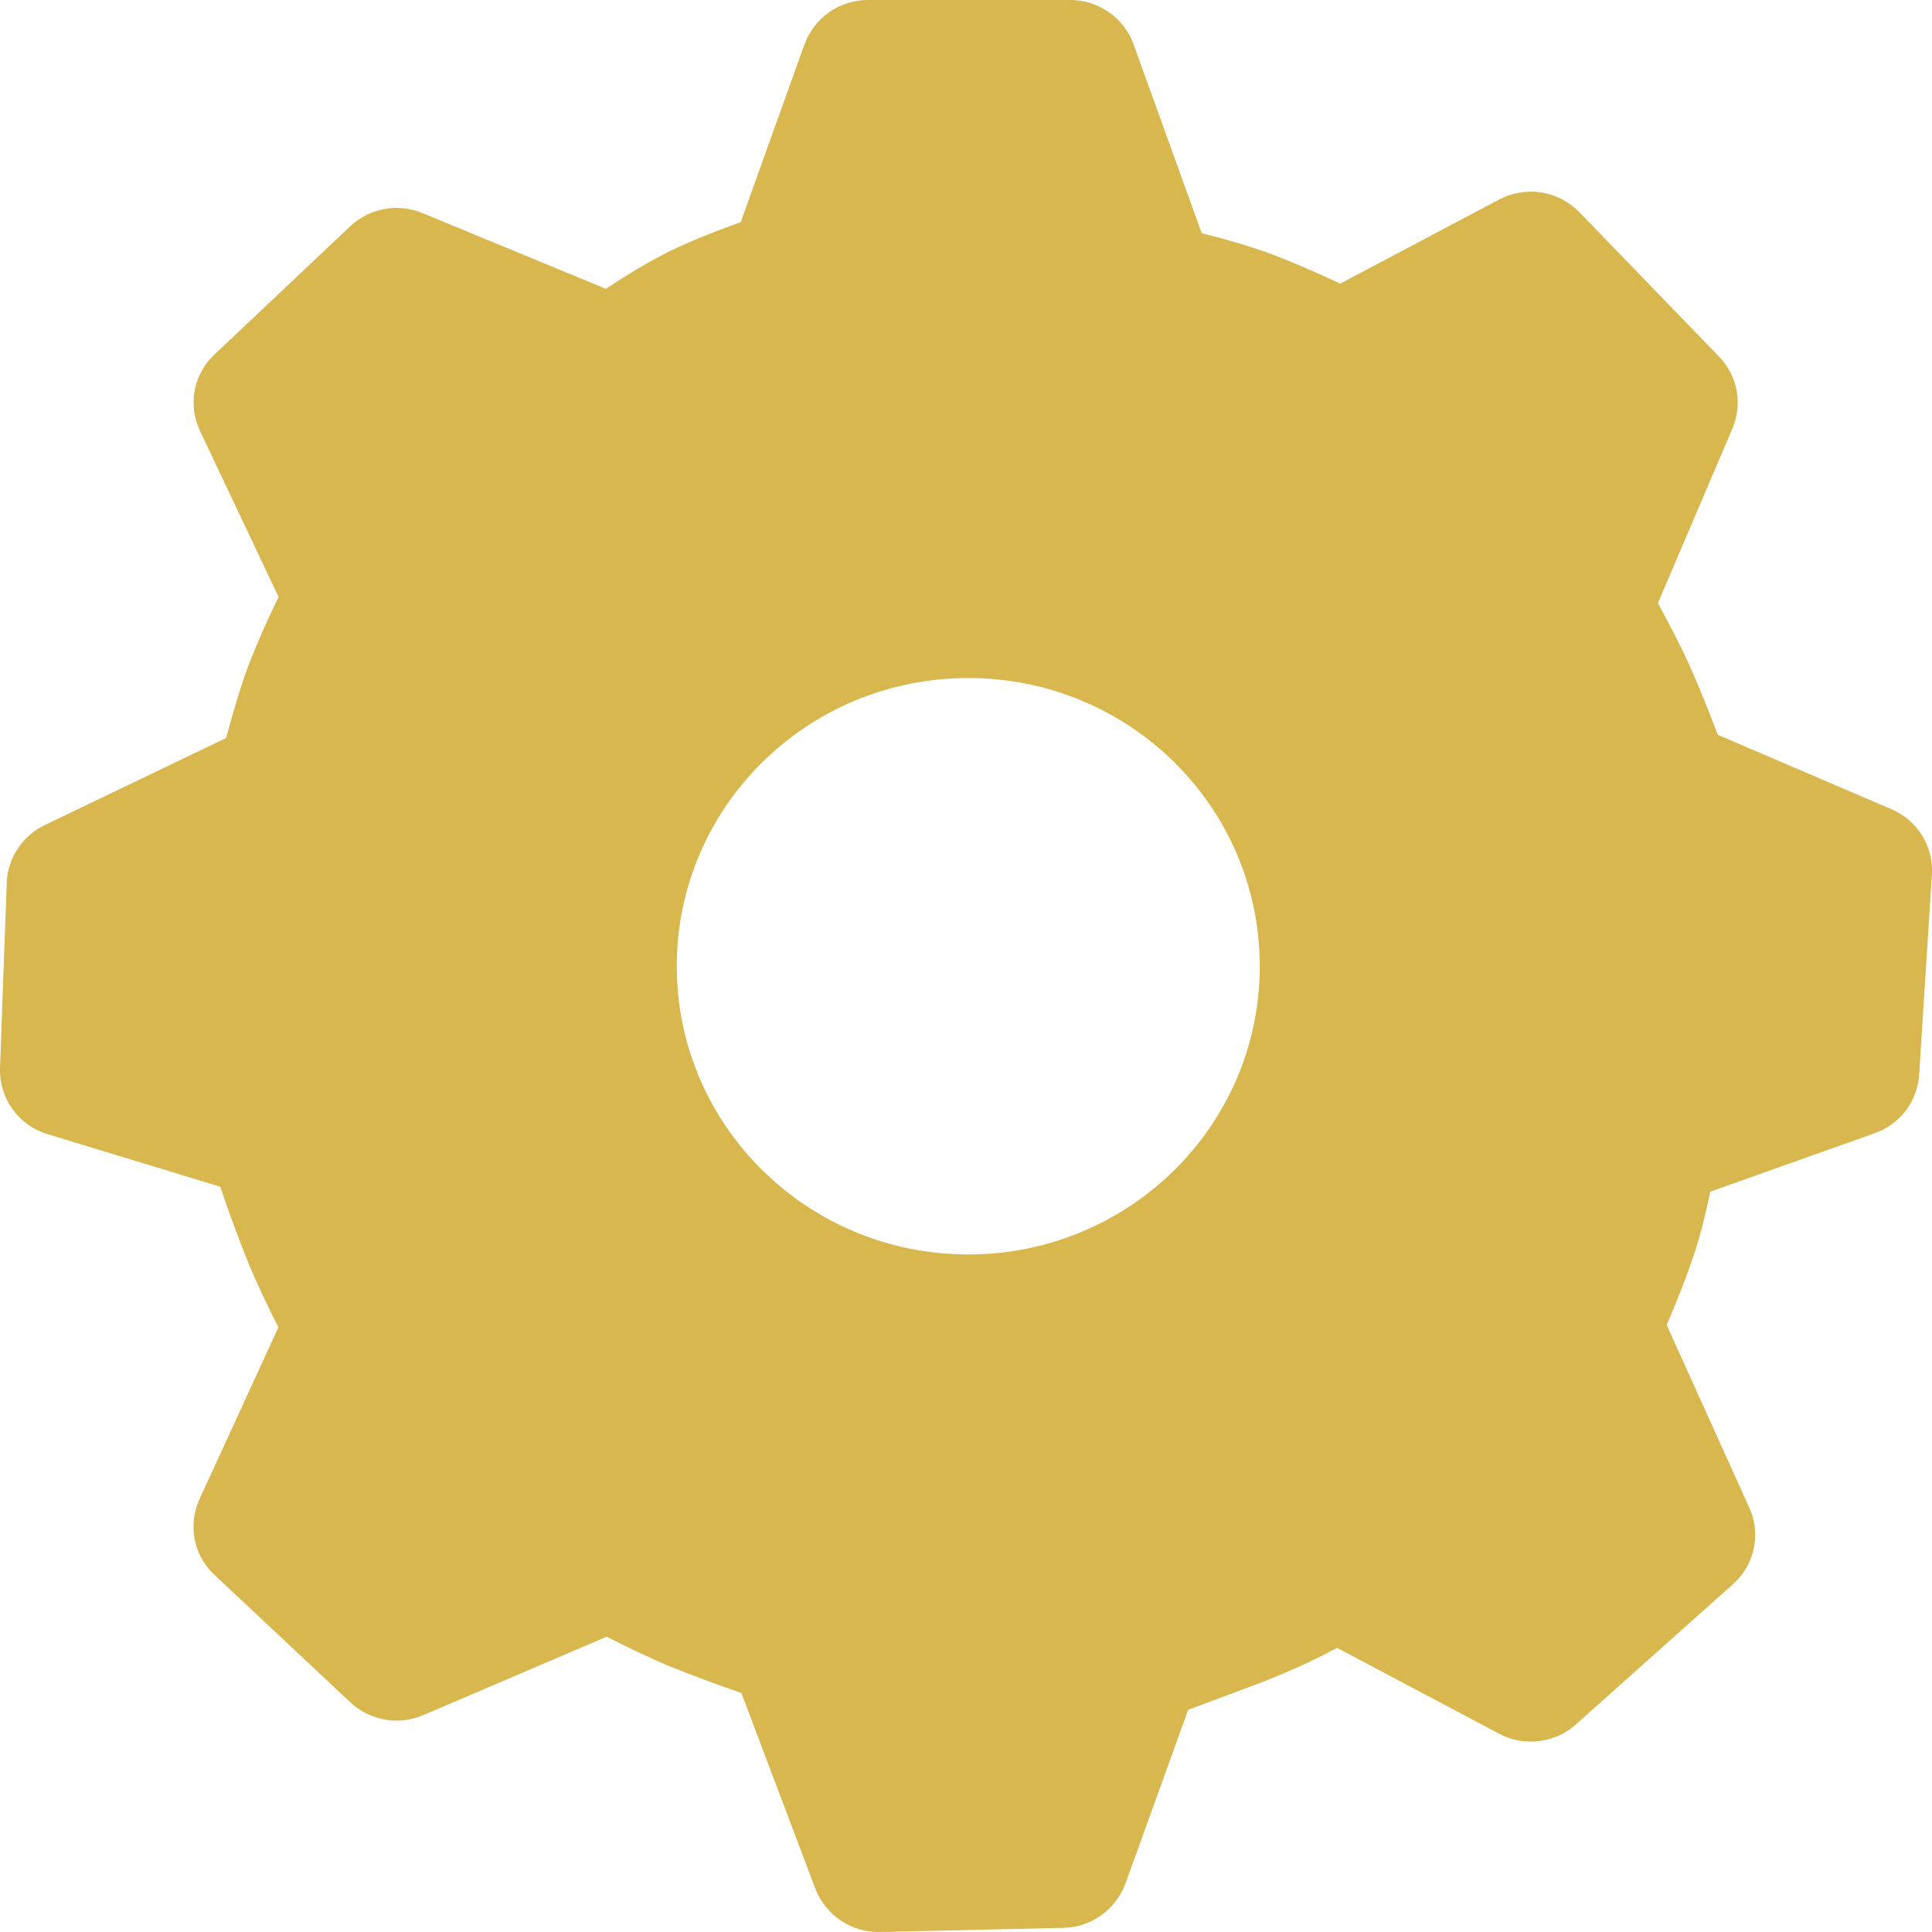
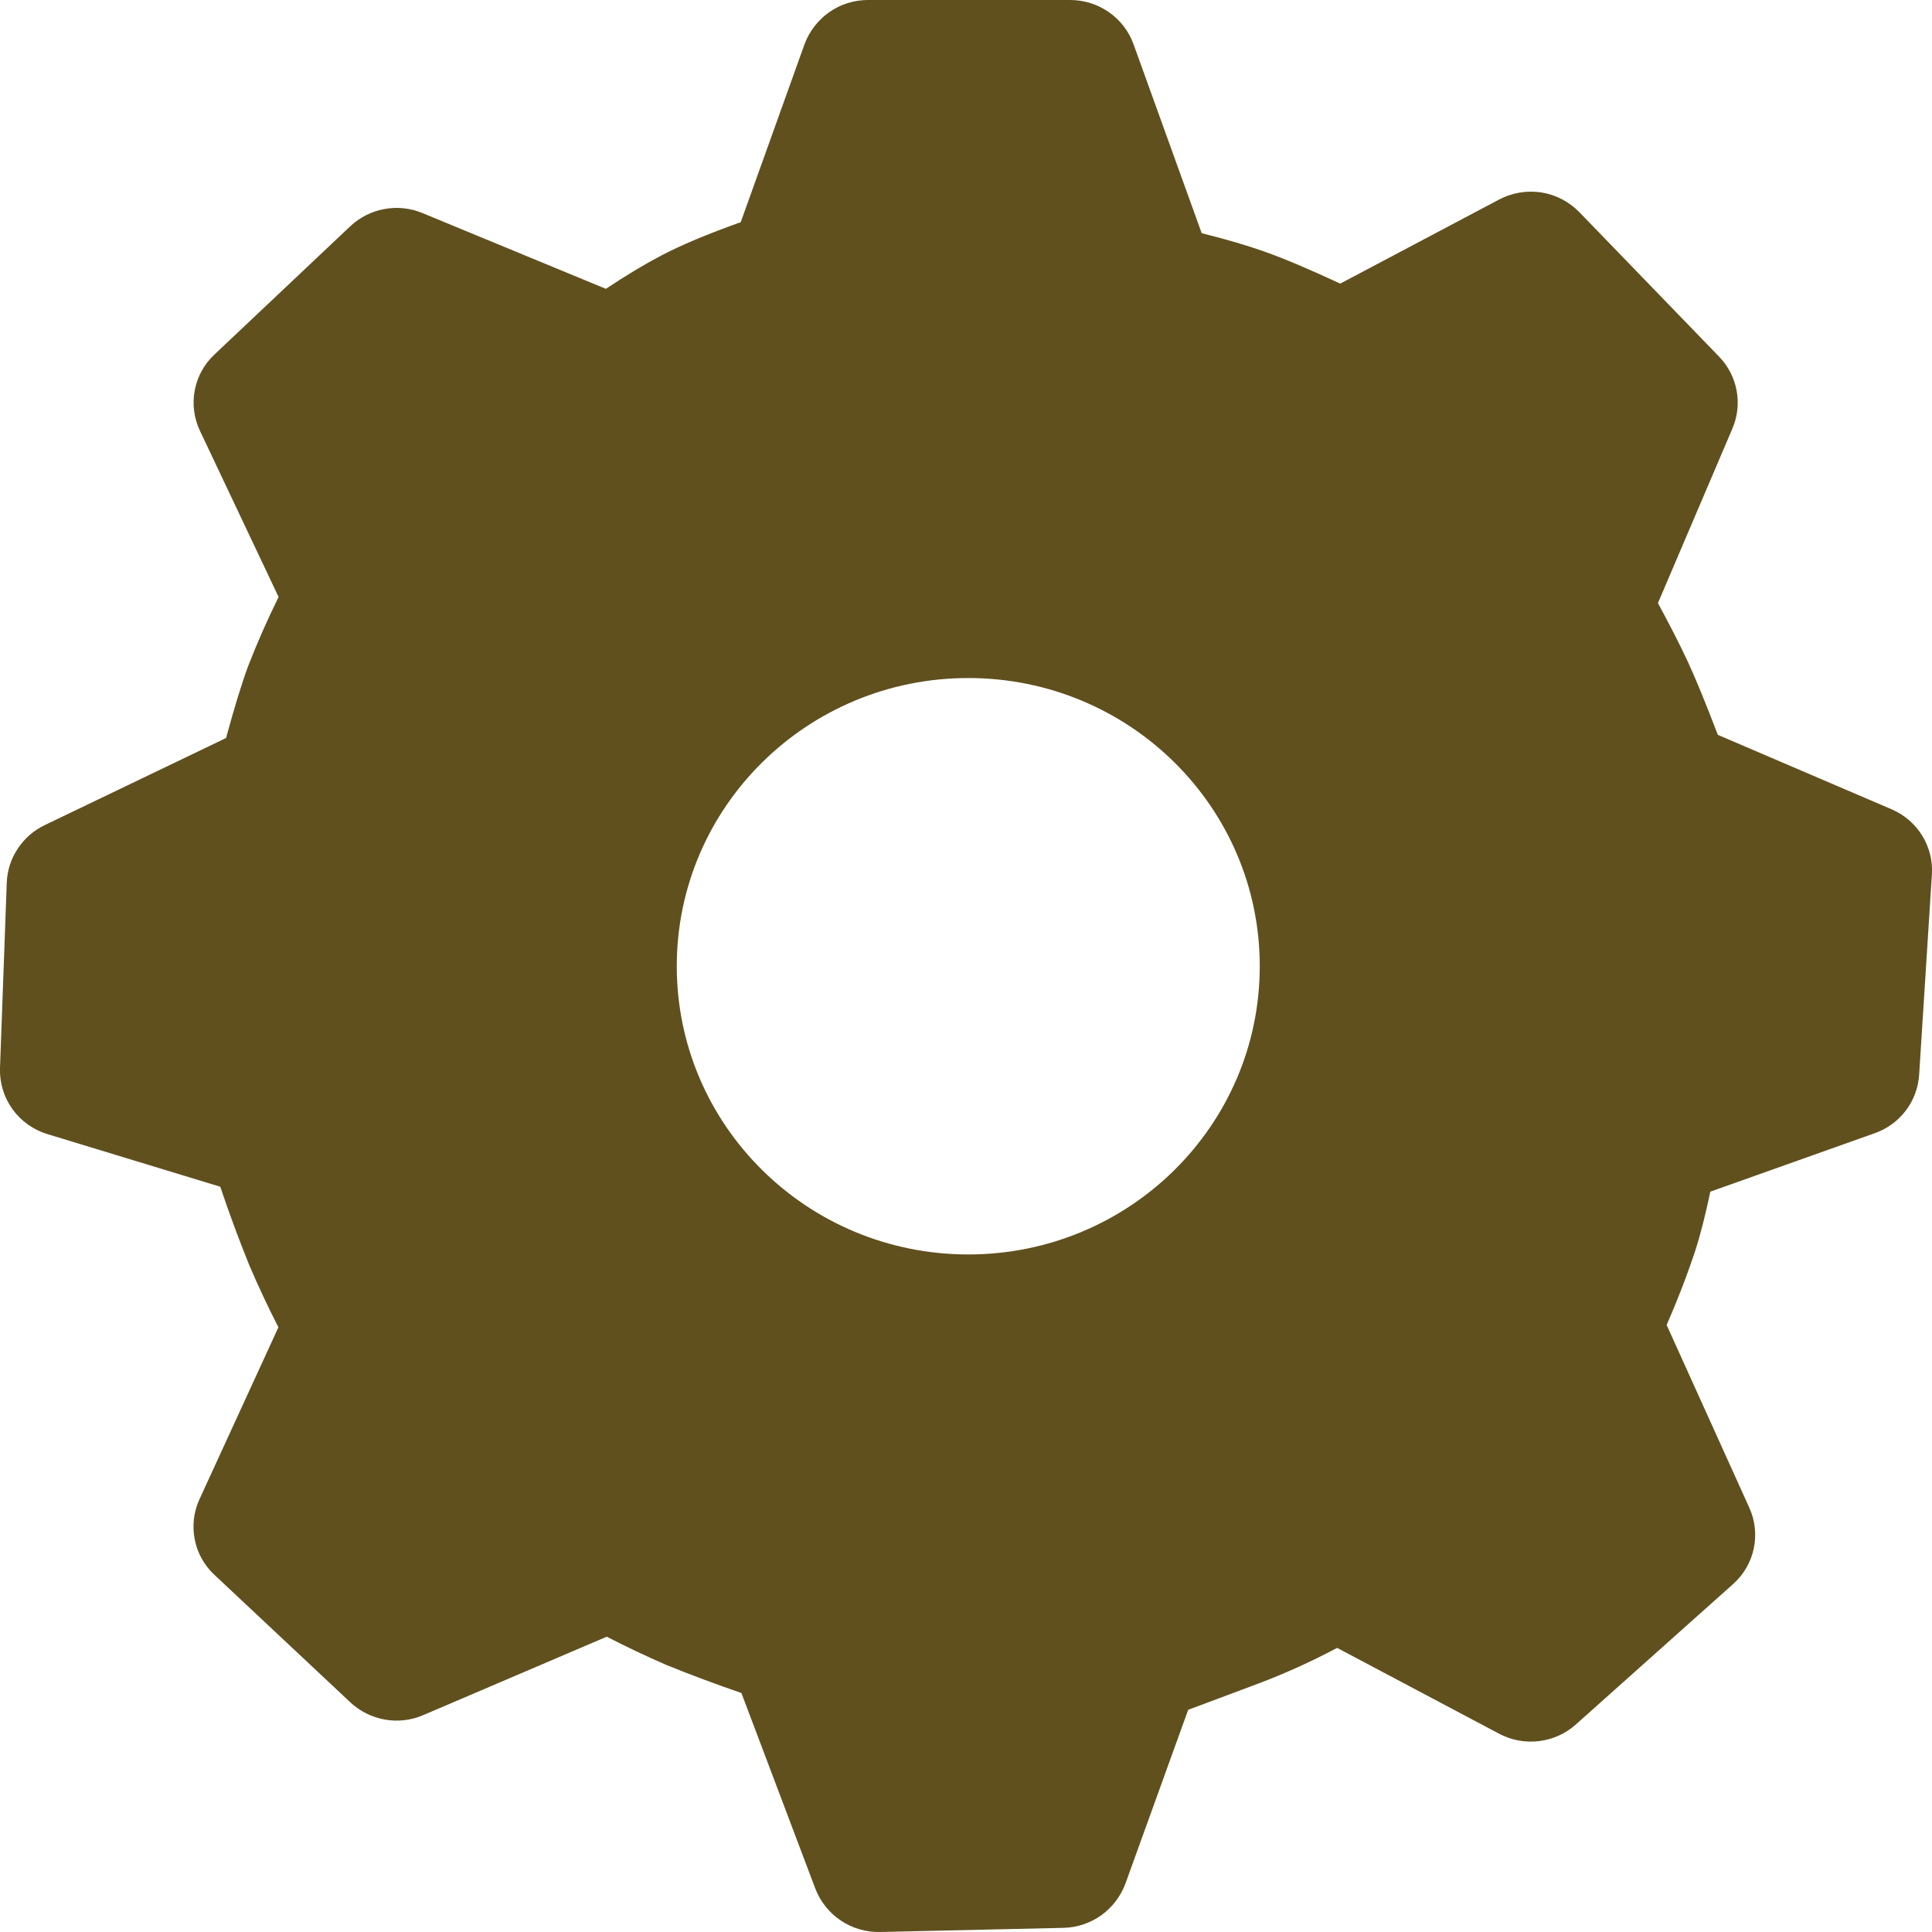
<svg xmlns="http://www.w3.org/2000/svg" width="20" height="20" viewBox="0 0 20 20" fill="none">
-   <path d="M11.078 0C11.372 0 11.635 0.183 11.734 0.457L12.44 2.414C12.693 2.477 12.911 2.541 13.094 2.606C13.294 2.677 13.554 2.787 13.874 2.936L15.518 2.066C15.652 1.995 15.806 1.969 15.956 1.992C16.106 2.016 16.244 2.088 16.35 2.197L17.796 3.692C17.988 3.891 18.042 4.182 17.934 4.436L17.163 6.243C17.29 6.478 17.393 6.679 17.471 6.847C17.555 7.029 17.659 7.282 17.783 7.607L19.58 8.377C19.85 8.492 20.017 8.762 19.999 9.051L19.867 11.126C19.858 11.261 19.81 11.39 19.728 11.498C19.646 11.605 19.535 11.686 19.407 11.731L17.705 12.336C17.656 12.571 17.605 12.773 17.551 12.942C17.464 13.204 17.364 13.463 17.253 13.716L18.108 15.606C18.169 15.739 18.185 15.887 18.155 16.03C18.125 16.173 18.049 16.302 17.94 16.399L16.314 17.851C16.207 17.947 16.073 18.007 15.931 18.024C15.789 18.041 15.645 18.015 15.518 17.947L13.842 17.059C13.58 17.198 13.309 17.321 13.032 17.426L12.3 17.7L11.65 19.5C11.601 19.631 11.514 19.745 11.4 19.827C11.286 19.908 11.15 19.954 11.01 19.957L9.11 20C8.966 20.003 8.825 19.962 8.705 19.882C8.585 19.802 8.493 19.687 8.441 19.553L7.675 17.526C7.414 17.436 7.155 17.34 6.899 17.236C6.69 17.145 6.484 17.048 6.281 16.943L4.381 17.755C4.256 17.809 4.118 17.825 3.984 17.801C3.85 17.777 3.725 17.715 3.626 17.622L2.22 16.303C2.115 16.206 2.043 16.077 2.016 15.937C1.988 15.796 2.005 15.65 2.065 15.52L2.882 13.74C2.774 13.529 2.673 13.314 2.58 13.096C2.472 12.829 2.372 12.558 2.28 12.285L0.49 11.74C0.345 11.696 0.218 11.605 0.129 11.482C0.04 11.358 -0.005 11.209 1.25819e-06 11.057L0.07 9.136C0.075 9.011 0.114 8.889 0.184 8.785C0.253 8.68 0.349 8.596 0.462 8.542L2.34 7.64C2.427 7.321 2.503 7.072 2.57 6.892C2.664 6.65 2.769 6.413 2.884 6.18L2.07 4.46C2.008 4.329 1.989 4.183 2.016 4.04C2.043 3.898 2.114 3.769 2.22 3.67L3.624 2.344C3.722 2.251 3.845 2.188 3.979 2.164C4.112 2.139 4.249 2.154 4.374 2.206L6.272 2.99C6.481 2.851 6.672 2.736 6.844 2.646C7.049 2.538 7.323 2.423 7.668 2.3L8.328 0.459C8.377 0.325 8.467 0.209 8.584 0.126C8.701 0.044 8.841 0 8.984 0L11.078 0ZM10.024 7.019C8.357 7.019 7.006 8.354 7.006 10.002C7.006 11.65 8.357 12.986 10.024 12.986C11.691 12.986 13.041 11.65 13.041 10.002C13.041 8.354 11.691 7.019 10.024 7.019Z" fill="#D8B74E" />
+   <path d="M11.078 0C11.372 0 11.635 0.183 11.734 0.457L12.44 2.414C12.693 2.477 12.911 2.541 13.094 2.606C13.294 2.677 13.554 2.787 13.874 2.936L15.518 2.066C15.652 1.995 15.806 1.969 15.956 1.992C16.106 2.016 16.244 2.088 16.35 2.197L17.796 3.692C17.988 3.891 18.042 4.182 17.934 4.436L17.163 6.243C17.29 6.478 17.393 6.679 17.471 6.847C17.555 7.029 17.659 7.282 17.783 7.607L19.58 8.377C19.85 8.492 20.017 8.762 19.999 9.051L19.867 11.126C19.858 11.261 19.81 11.39 19.728 11.498C19.646 11.605 19.535 11.686 19.407 11.731L17.705 12.336C17.656 12.571 17.605 12.773 17.551 12.942C17.464 13.204 17.364 13.463 17.253 13.716L18.108 15.606C18.169 15.739 18.185 15.887 18.155 16.03C18.125 16.173 18.049 16.302 17.94 16.399L16.314 17.851C16.207 17.947 16.073 18.007 15.931 18.024C15.789 18.041 15.645 18.015 15.518 17.947L13.842 17.059C13.58 17.198 13.309 17.321 13.032 17.426L12.3 17.7L11.65 19.5C11.601 19.631 11.514 19.745 11.4 19.827C11.286 19.908 11.15 19.954 11.01 19.957L9.11 20C8.966 20.003 8.825 19.962 8.705 19.882C8.585 19.802 8.493 19.687 8.441 19.553L7.675 17.526C7.414 17.436 7.155 17.34 6.899 17.236C6.69 17.145 6.484 17.048 6.281 16.943L4.381 17.755C4.256 17.809 4.118 17.825 3.984 17.801C3.85 17.777 3.725 17.715 3.626 17.622L2.22 16.303C2.115 16.206 2.043 16.077 2.016 15.937C1.988 15.796 2.005 15.65 2.065 15.52L2.882 13.74C2.774 13.529 2.673 13.314 2.58 13.096C2.472 12.829 2.372 12.558 2.28 12.285L0.49 11.74C0.345 11.696 0.218 11.605 0.129 11.482C0.04 11.358 -0.005 11.209 1.25819e-06 11.057L0.07 9.136C0.075 9.011 0.114 8.889 0.184 8.785C0.253 8.68 0.349 8.596 0.462 8.542L2.34 7.64C2.427 7.321 2.503 7.072 2.57 6.892C2.664 6.65 2.769 6.413 2.884 6.18L2.07 4.46C2.008 4.329 1.989 4.183 2.016 4.04C2.043 3.898 2.114 3.769 2.22 3.67L3.624 2.344C3.722 2.251 3.845 2.188 3.979 2.164C4.112 2.139 4.249 2.154 4.374 2.206L6.272 2.99C6.481 2.851 6.672 2.736 6.844 2.646C7.049 2.538 7.323 2.423 7.668 2.3L8.328 0.459C8.377 0.325 8.467 0.209 8.584 0.126C8.701 0.044 8.841 0 8.984 0L11.078 0ZM10.024 7.019C8.357 7.019 7.006 8.354 7.006 10.002C7.006 11.65 8.357 12.986 10.024 12.986C11.691 12.986 13.041 11.65 13.041 10.002C13.041 8.354 11.691 7.019 10.024 7.019Z" fill="#60501E" />
</svg>
